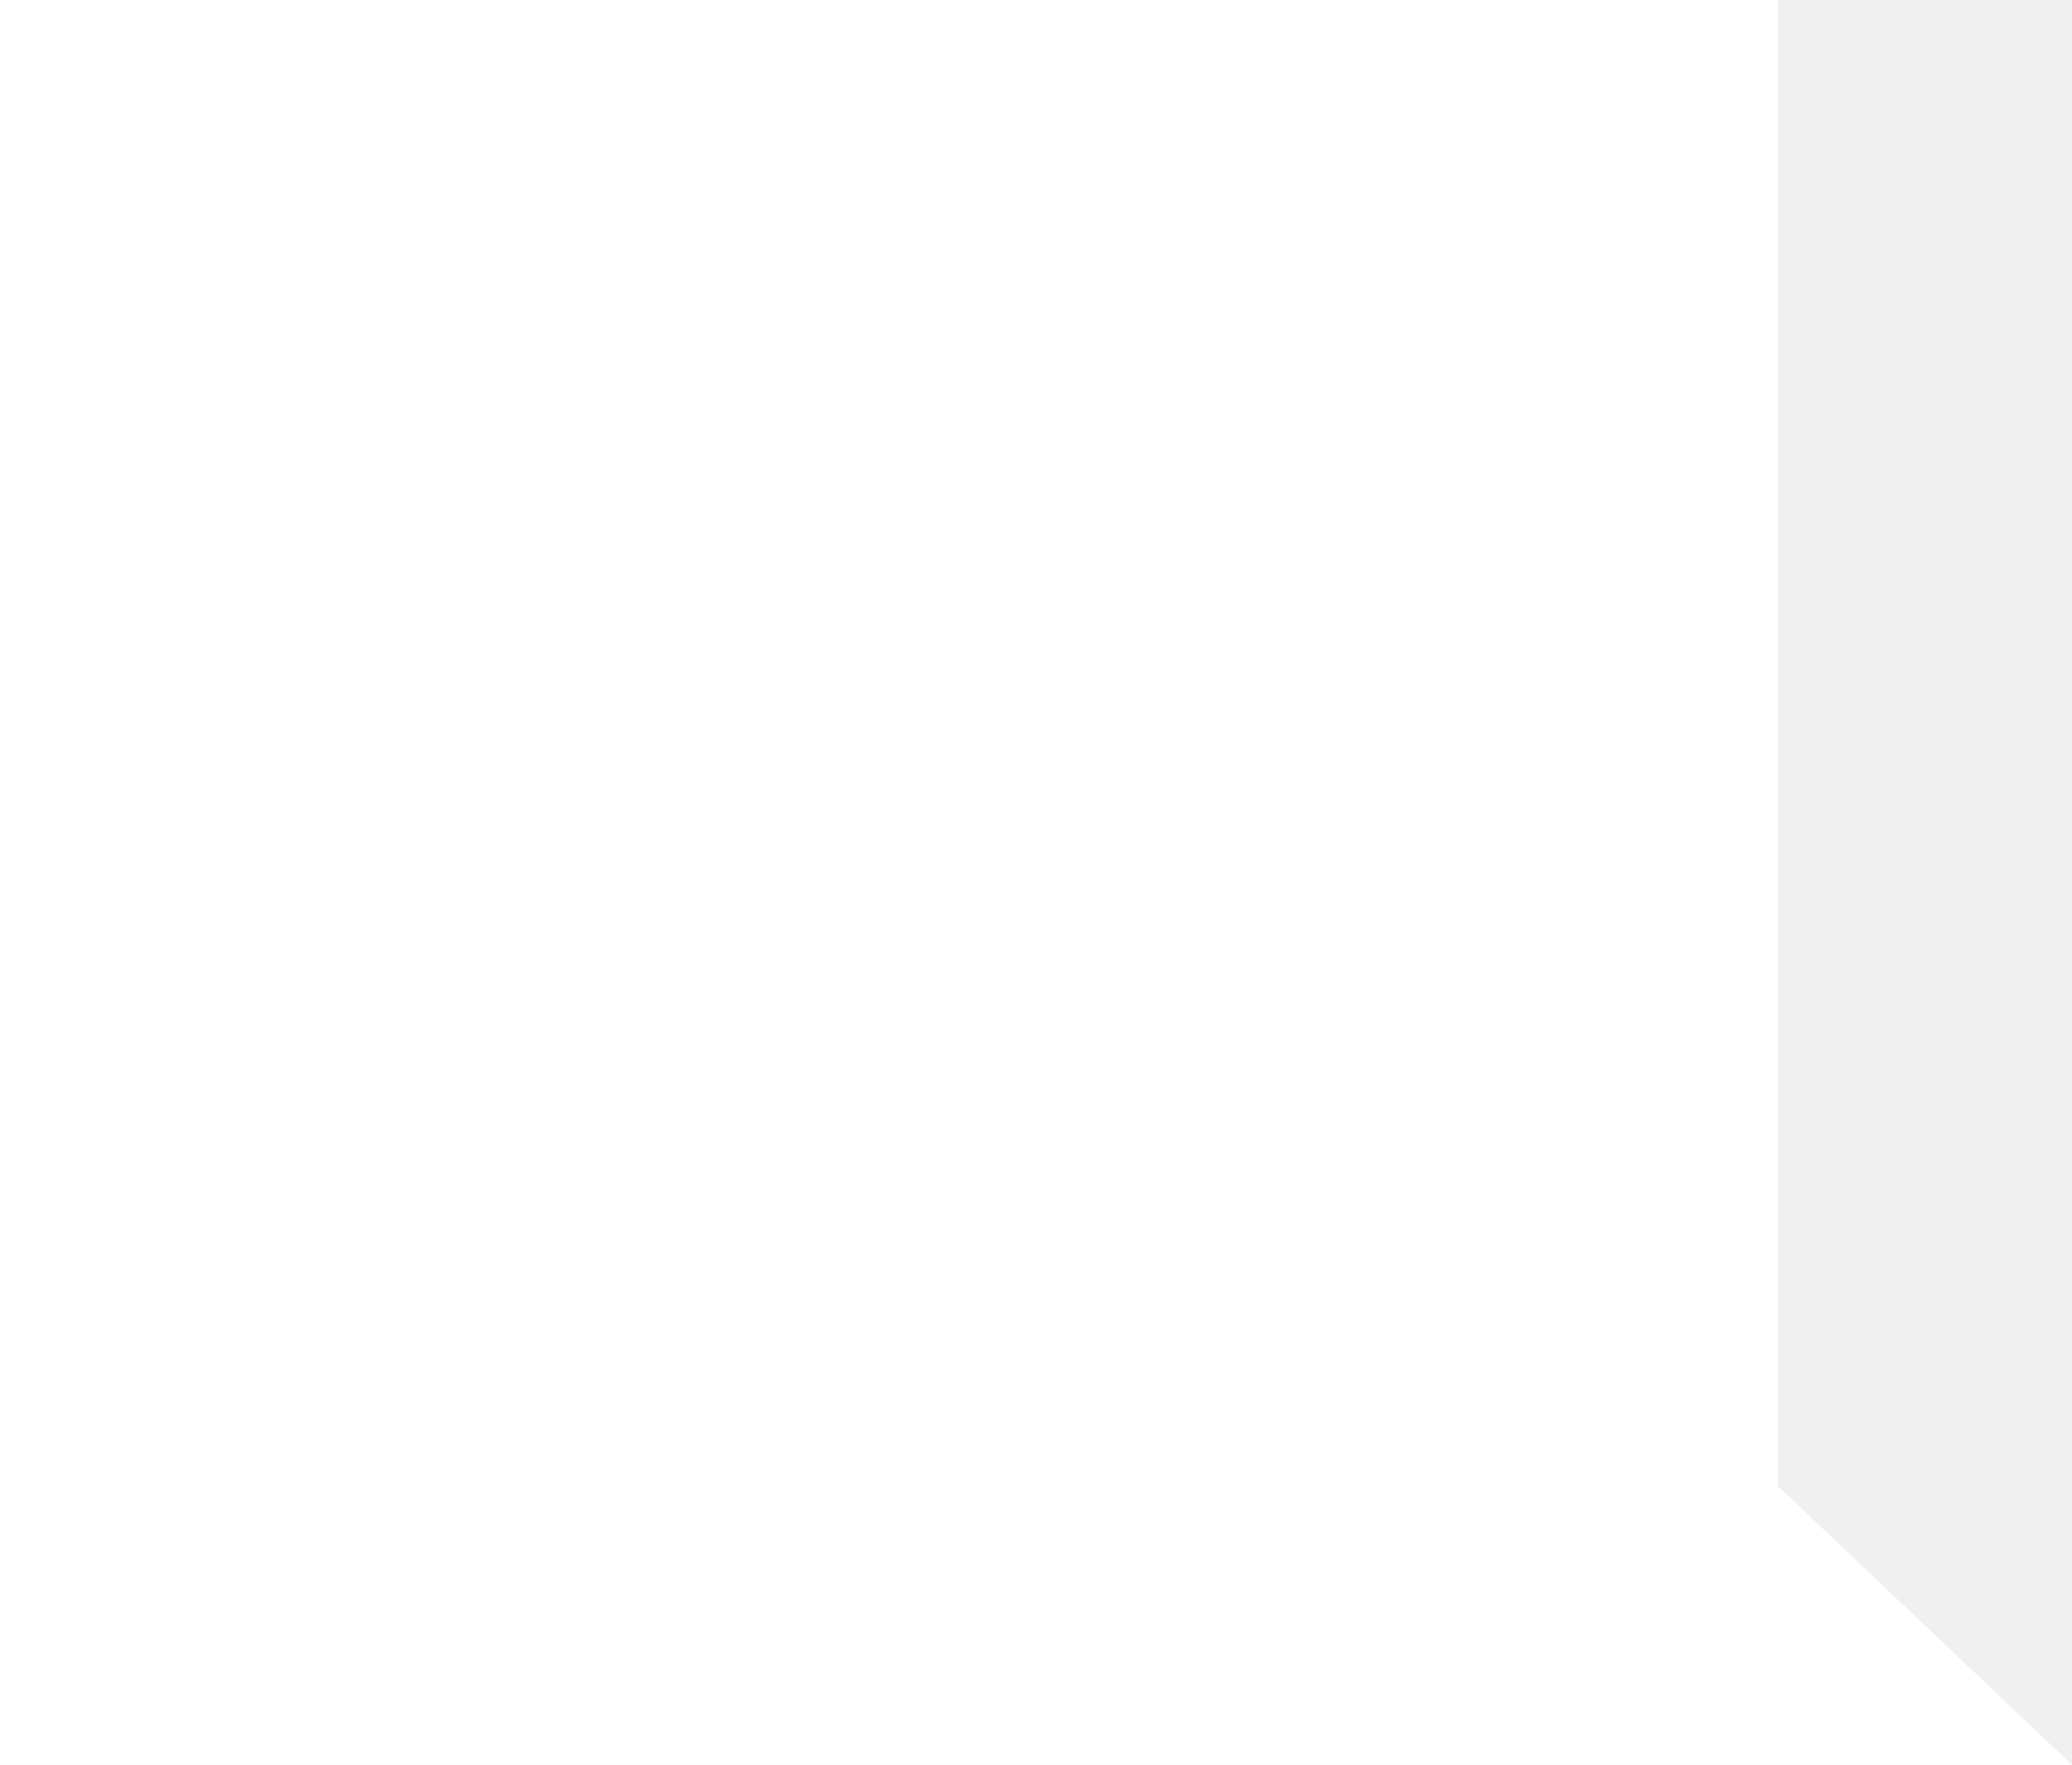
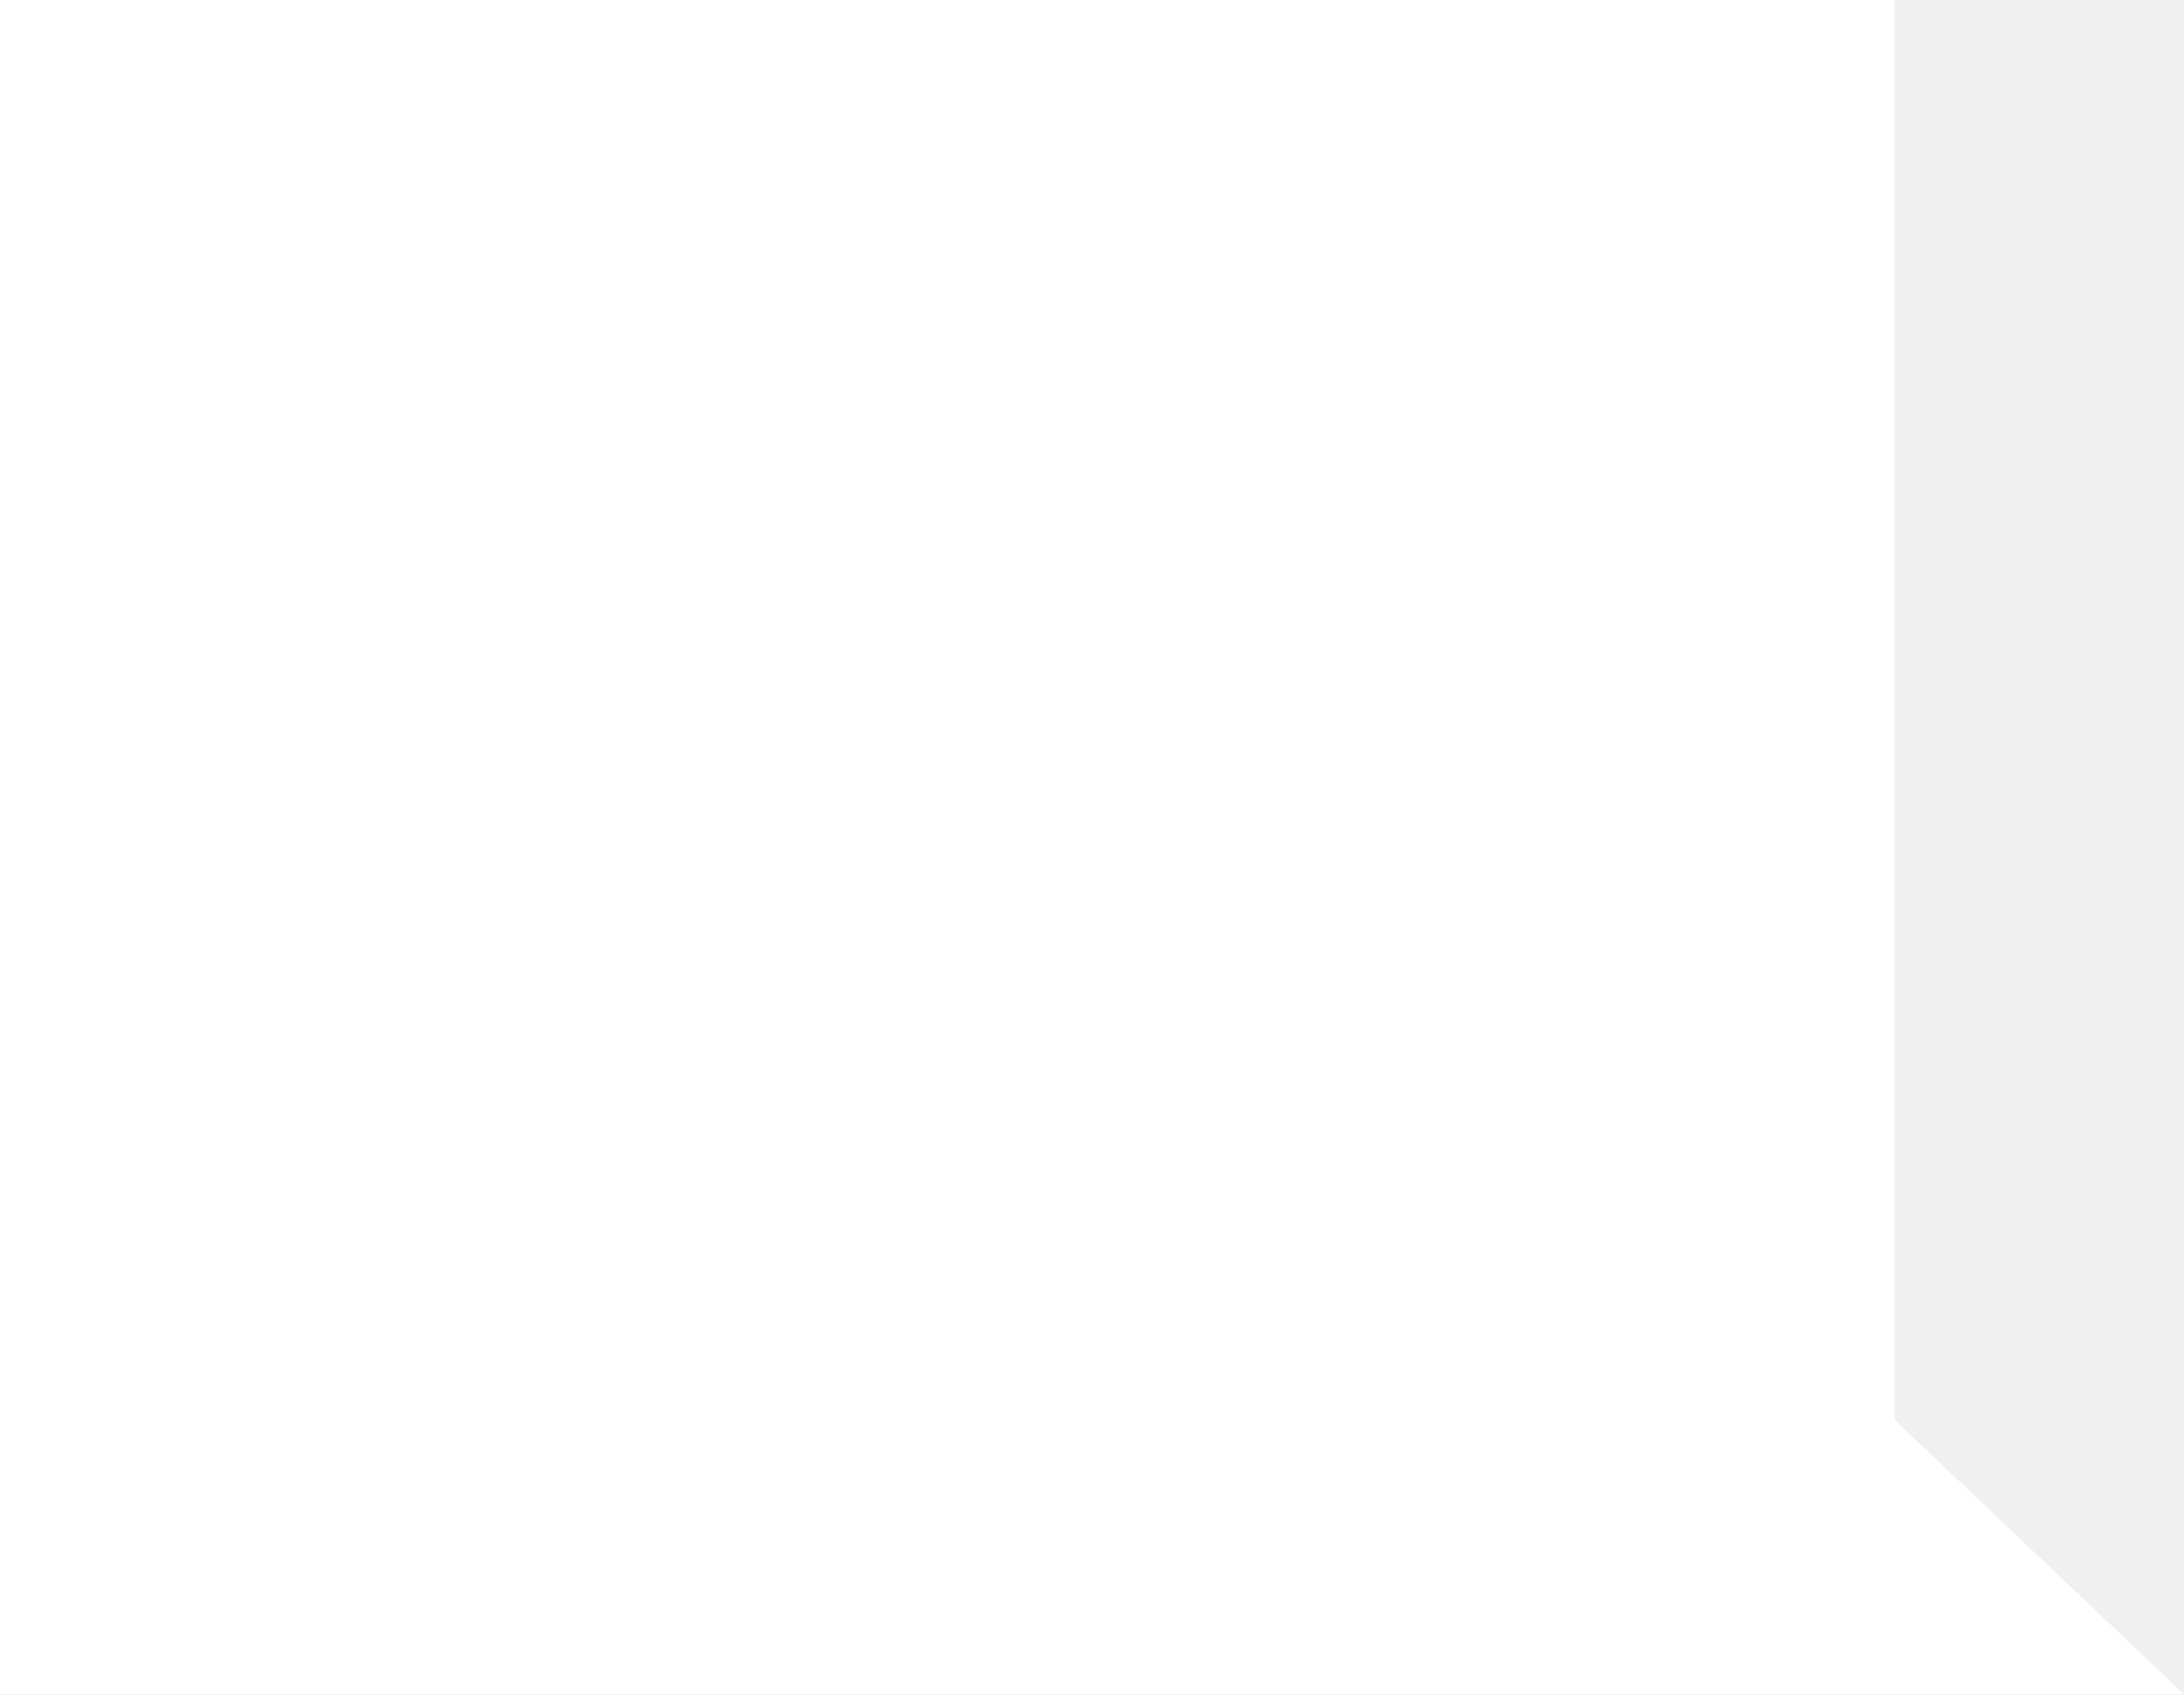
- <svg xmlns="http://www.w3.org/2000/svg" version="1.1" id="Layer_1" x="0px" y="0px" viewBox="0 0 337.5 287.4" style="enable-background:new 0 0 337.5 287.4;" xml:space="preserve">
-   <style type="text/css">
- 	.st0{fill:#FFFFFF;}
- </style>
-   <polygon class="st0" points="0,0 289.6,0 289.6,242 337.5,287.4 0,287.4 " />
+ <svg xmlns="http://www.w3.org/2000/svg" id="Layer_1" data-name="Layer 1" width="361.5" height="280.4" viewBox="0 0 361.5 280.4">
+   <defs>
+     <style>
+       .cls-1 {
+         fill: #fff;
+       }
+     </style>
+   </defs>
+   <path class="cls-1" d="M0,0H313.6V235l47.9,45.4H0Z" transform="translate(0)" />
</svg>
